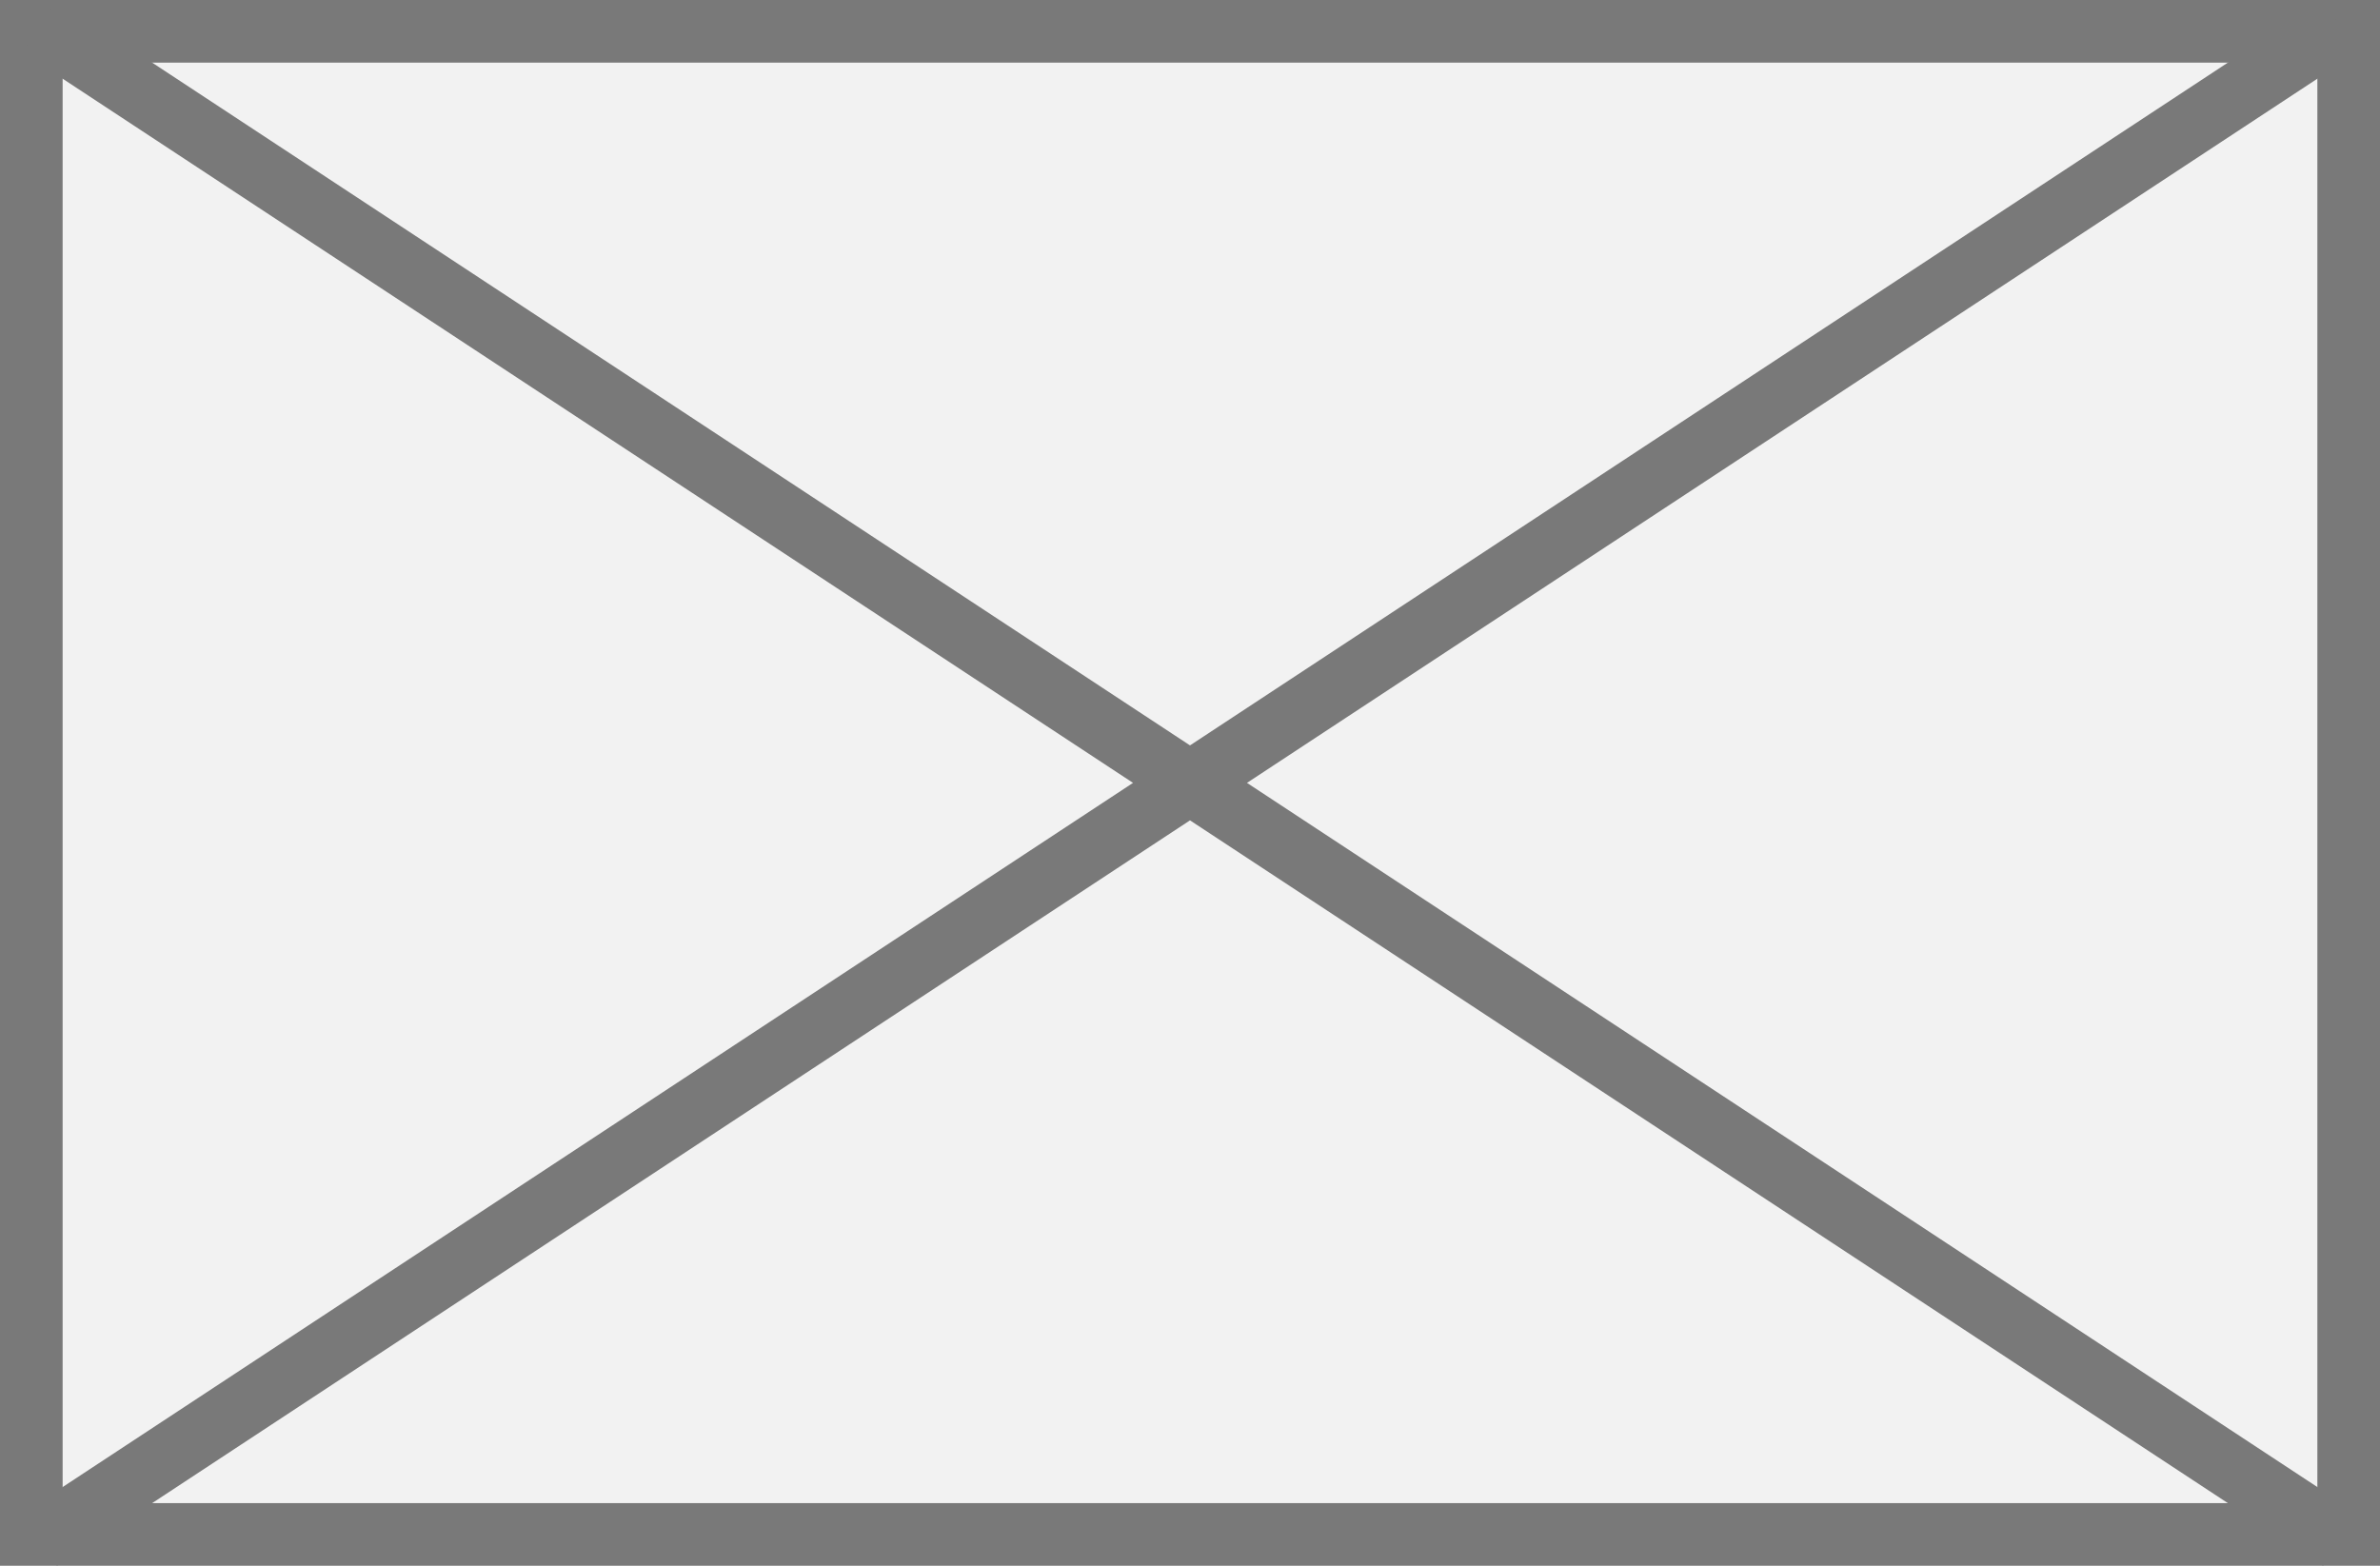
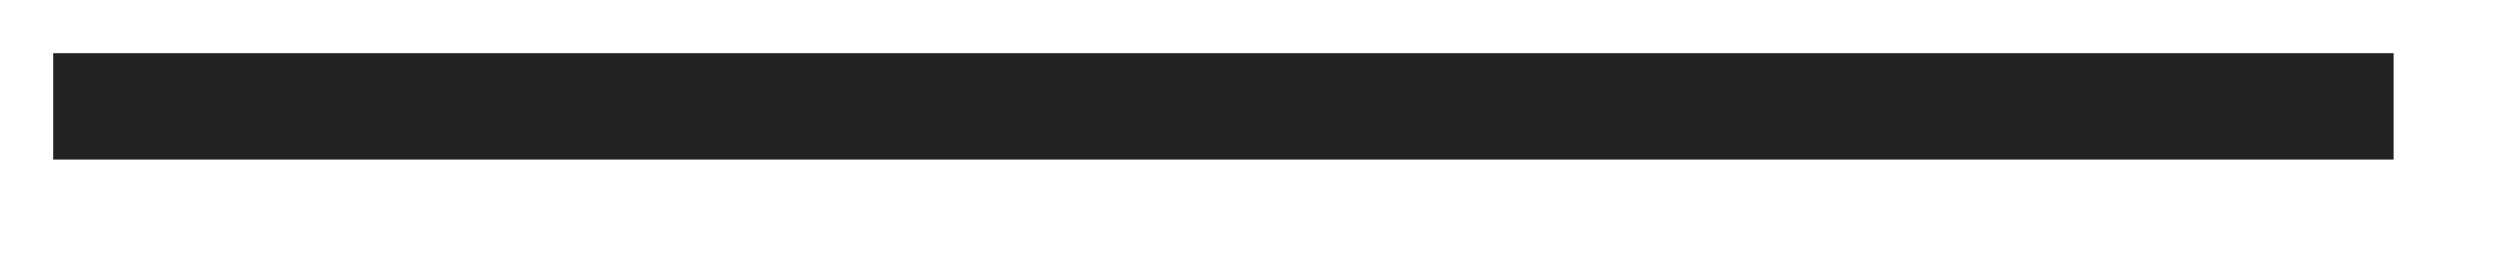
- <svg xmlns="http://www.w3.org/2000/svg" version="1.1" width="38px" height="25px">
-   <g transform="matrix(1 0 0 1 -208 -4 )">
-     <path d="M 208.5 4.5  L 245.5 4.5  L 245.5 28.5  L 208.5 28.5  L 208.5 4.5  Z " fill-rule="nonzero" fill="#f2f2f2" stroke="none" />
-     <path d="M 208.5 4.5  L 245.5 4.5  L 245.5 28.5  L 208.5 28.5  L 208.5 4.5  Z " stroke-width="1" stroke="#797979" fill="none" />
-     <path d="M 208.635 4.418  L 245.365 28.582  M 245.365 4.418  L 208.635 28.582  " stroke-width="1" stroke="#797979" fill="none" />
+ <svg xmlns="http://www.w3.org/2000/svg" version="1.1" width="47px" height="5px">
+   <g transform="matrix(1 0 0 1 -623 -1041 )">
+     <path d="M 624 1043  L 668 1043  " stroke-width="2" stroke="#222223" fill="none" />
  </g>
</svg>
